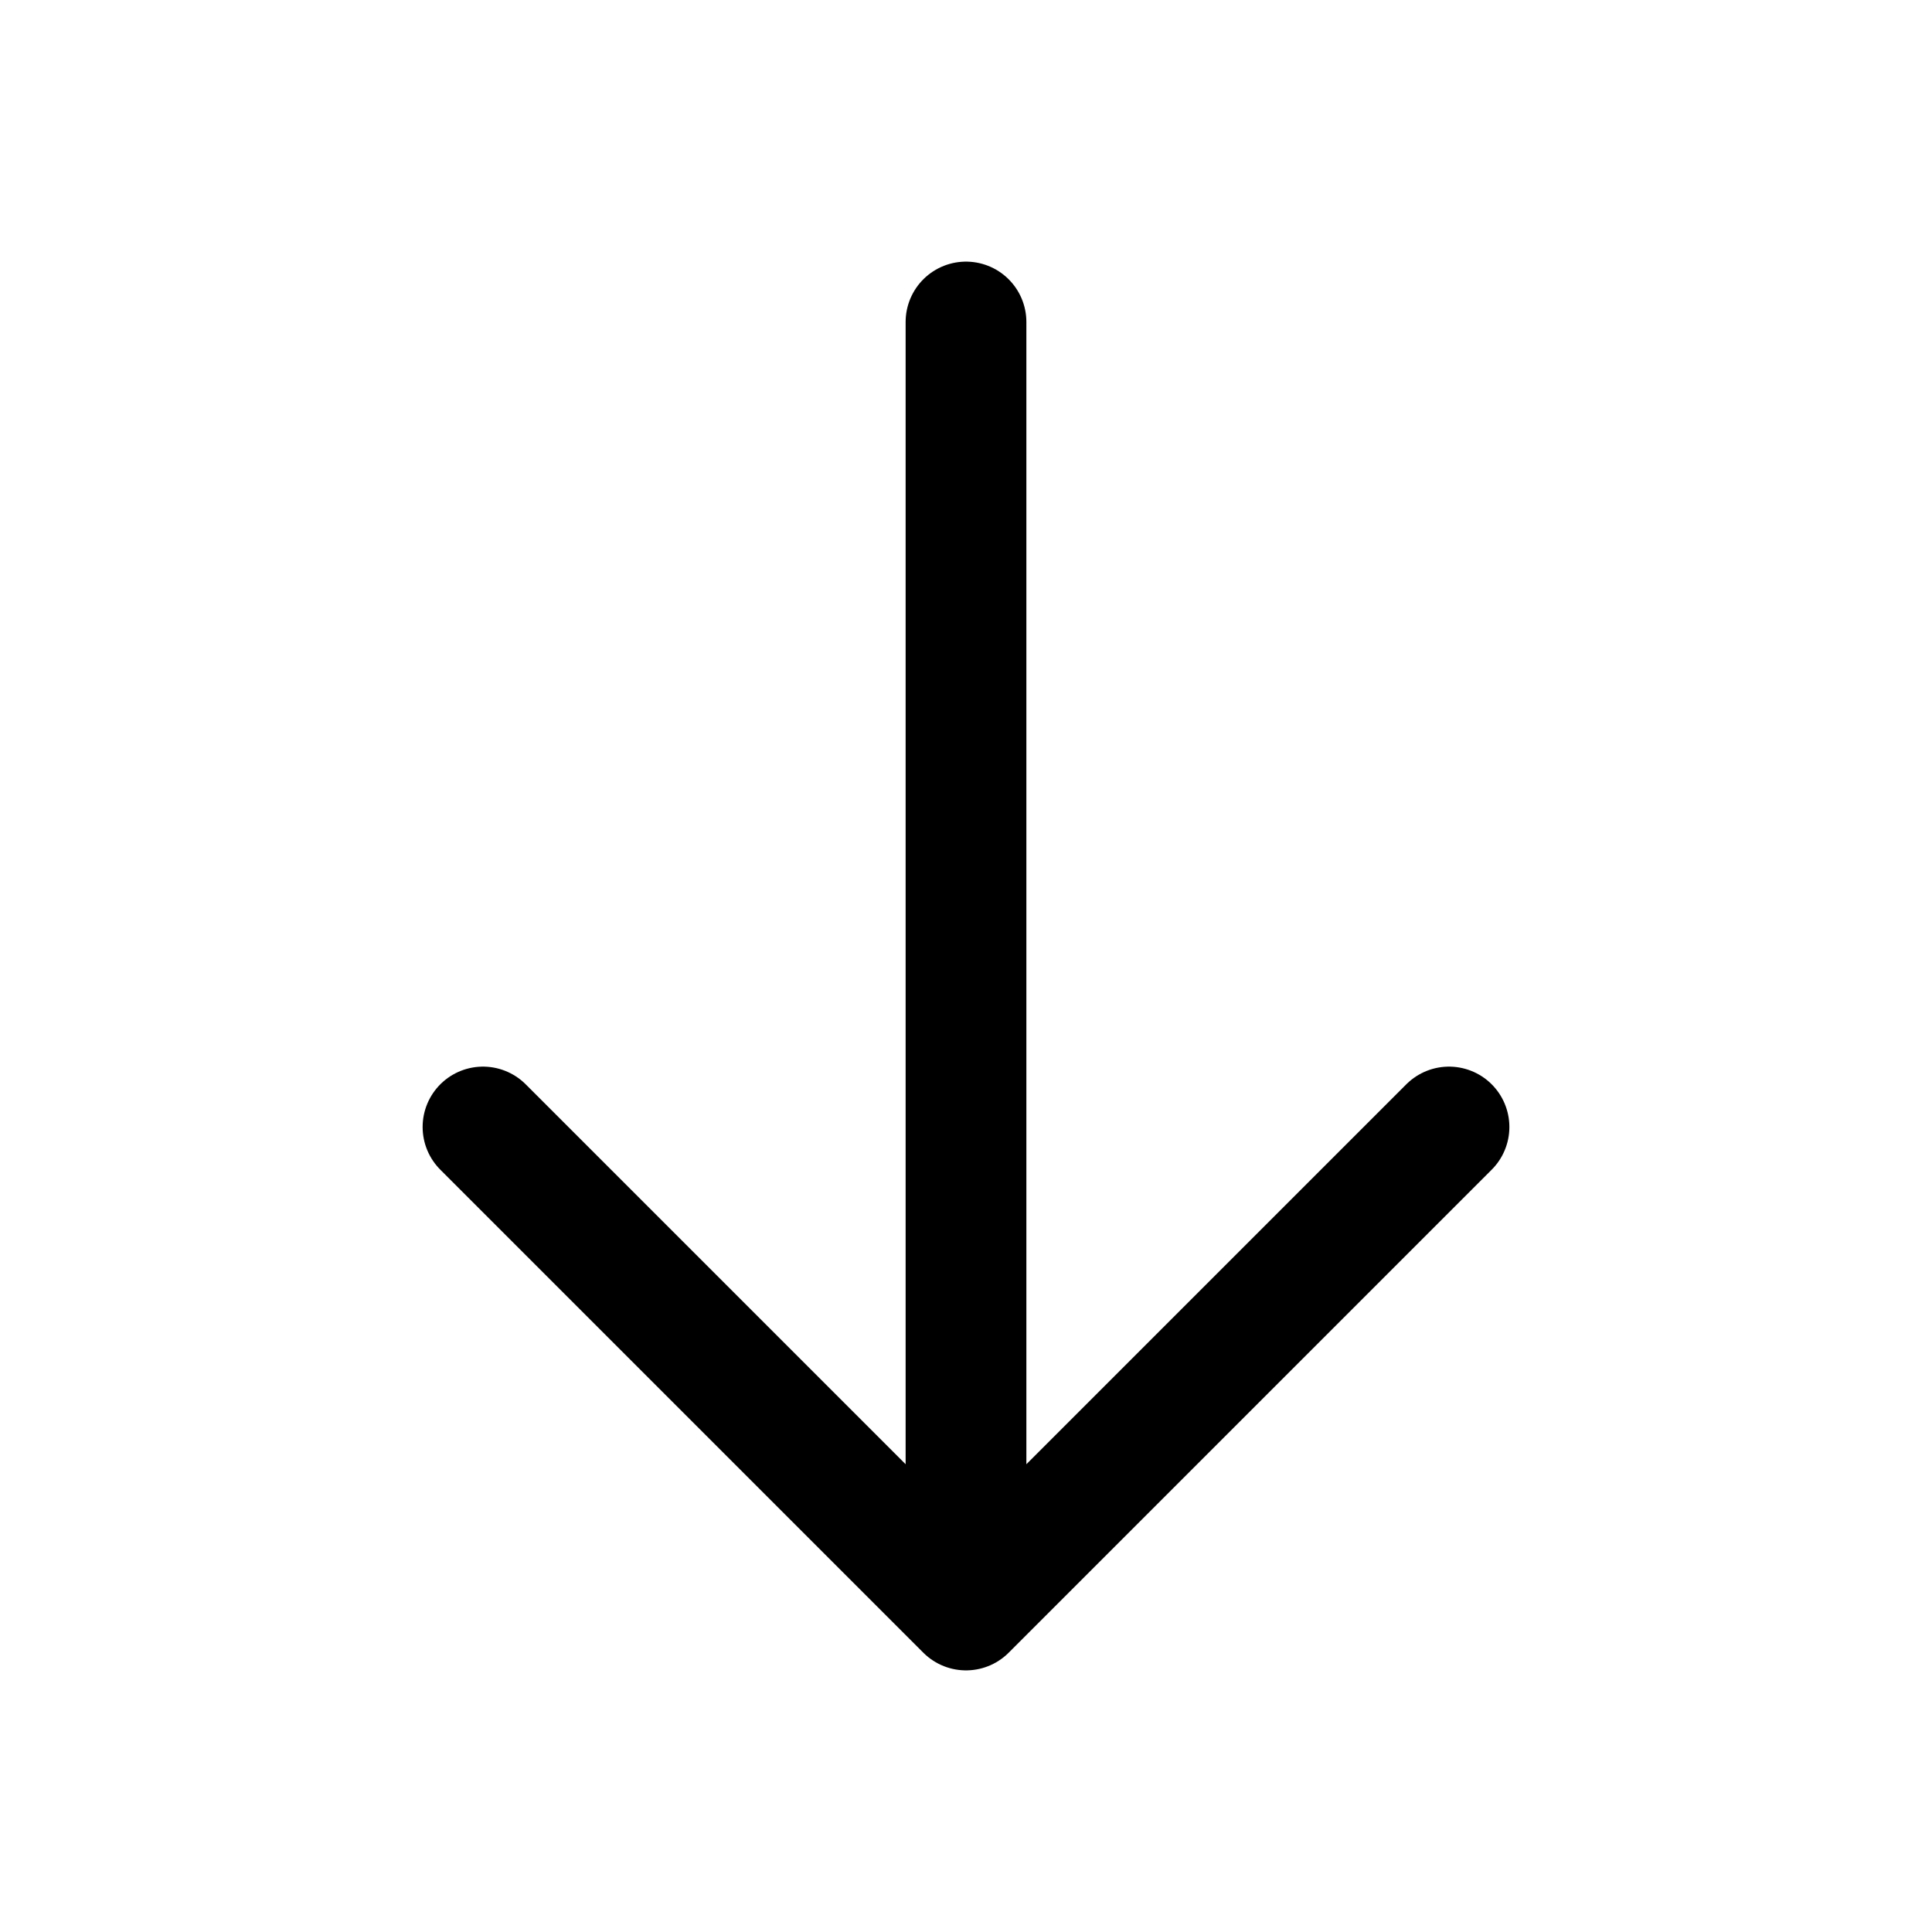
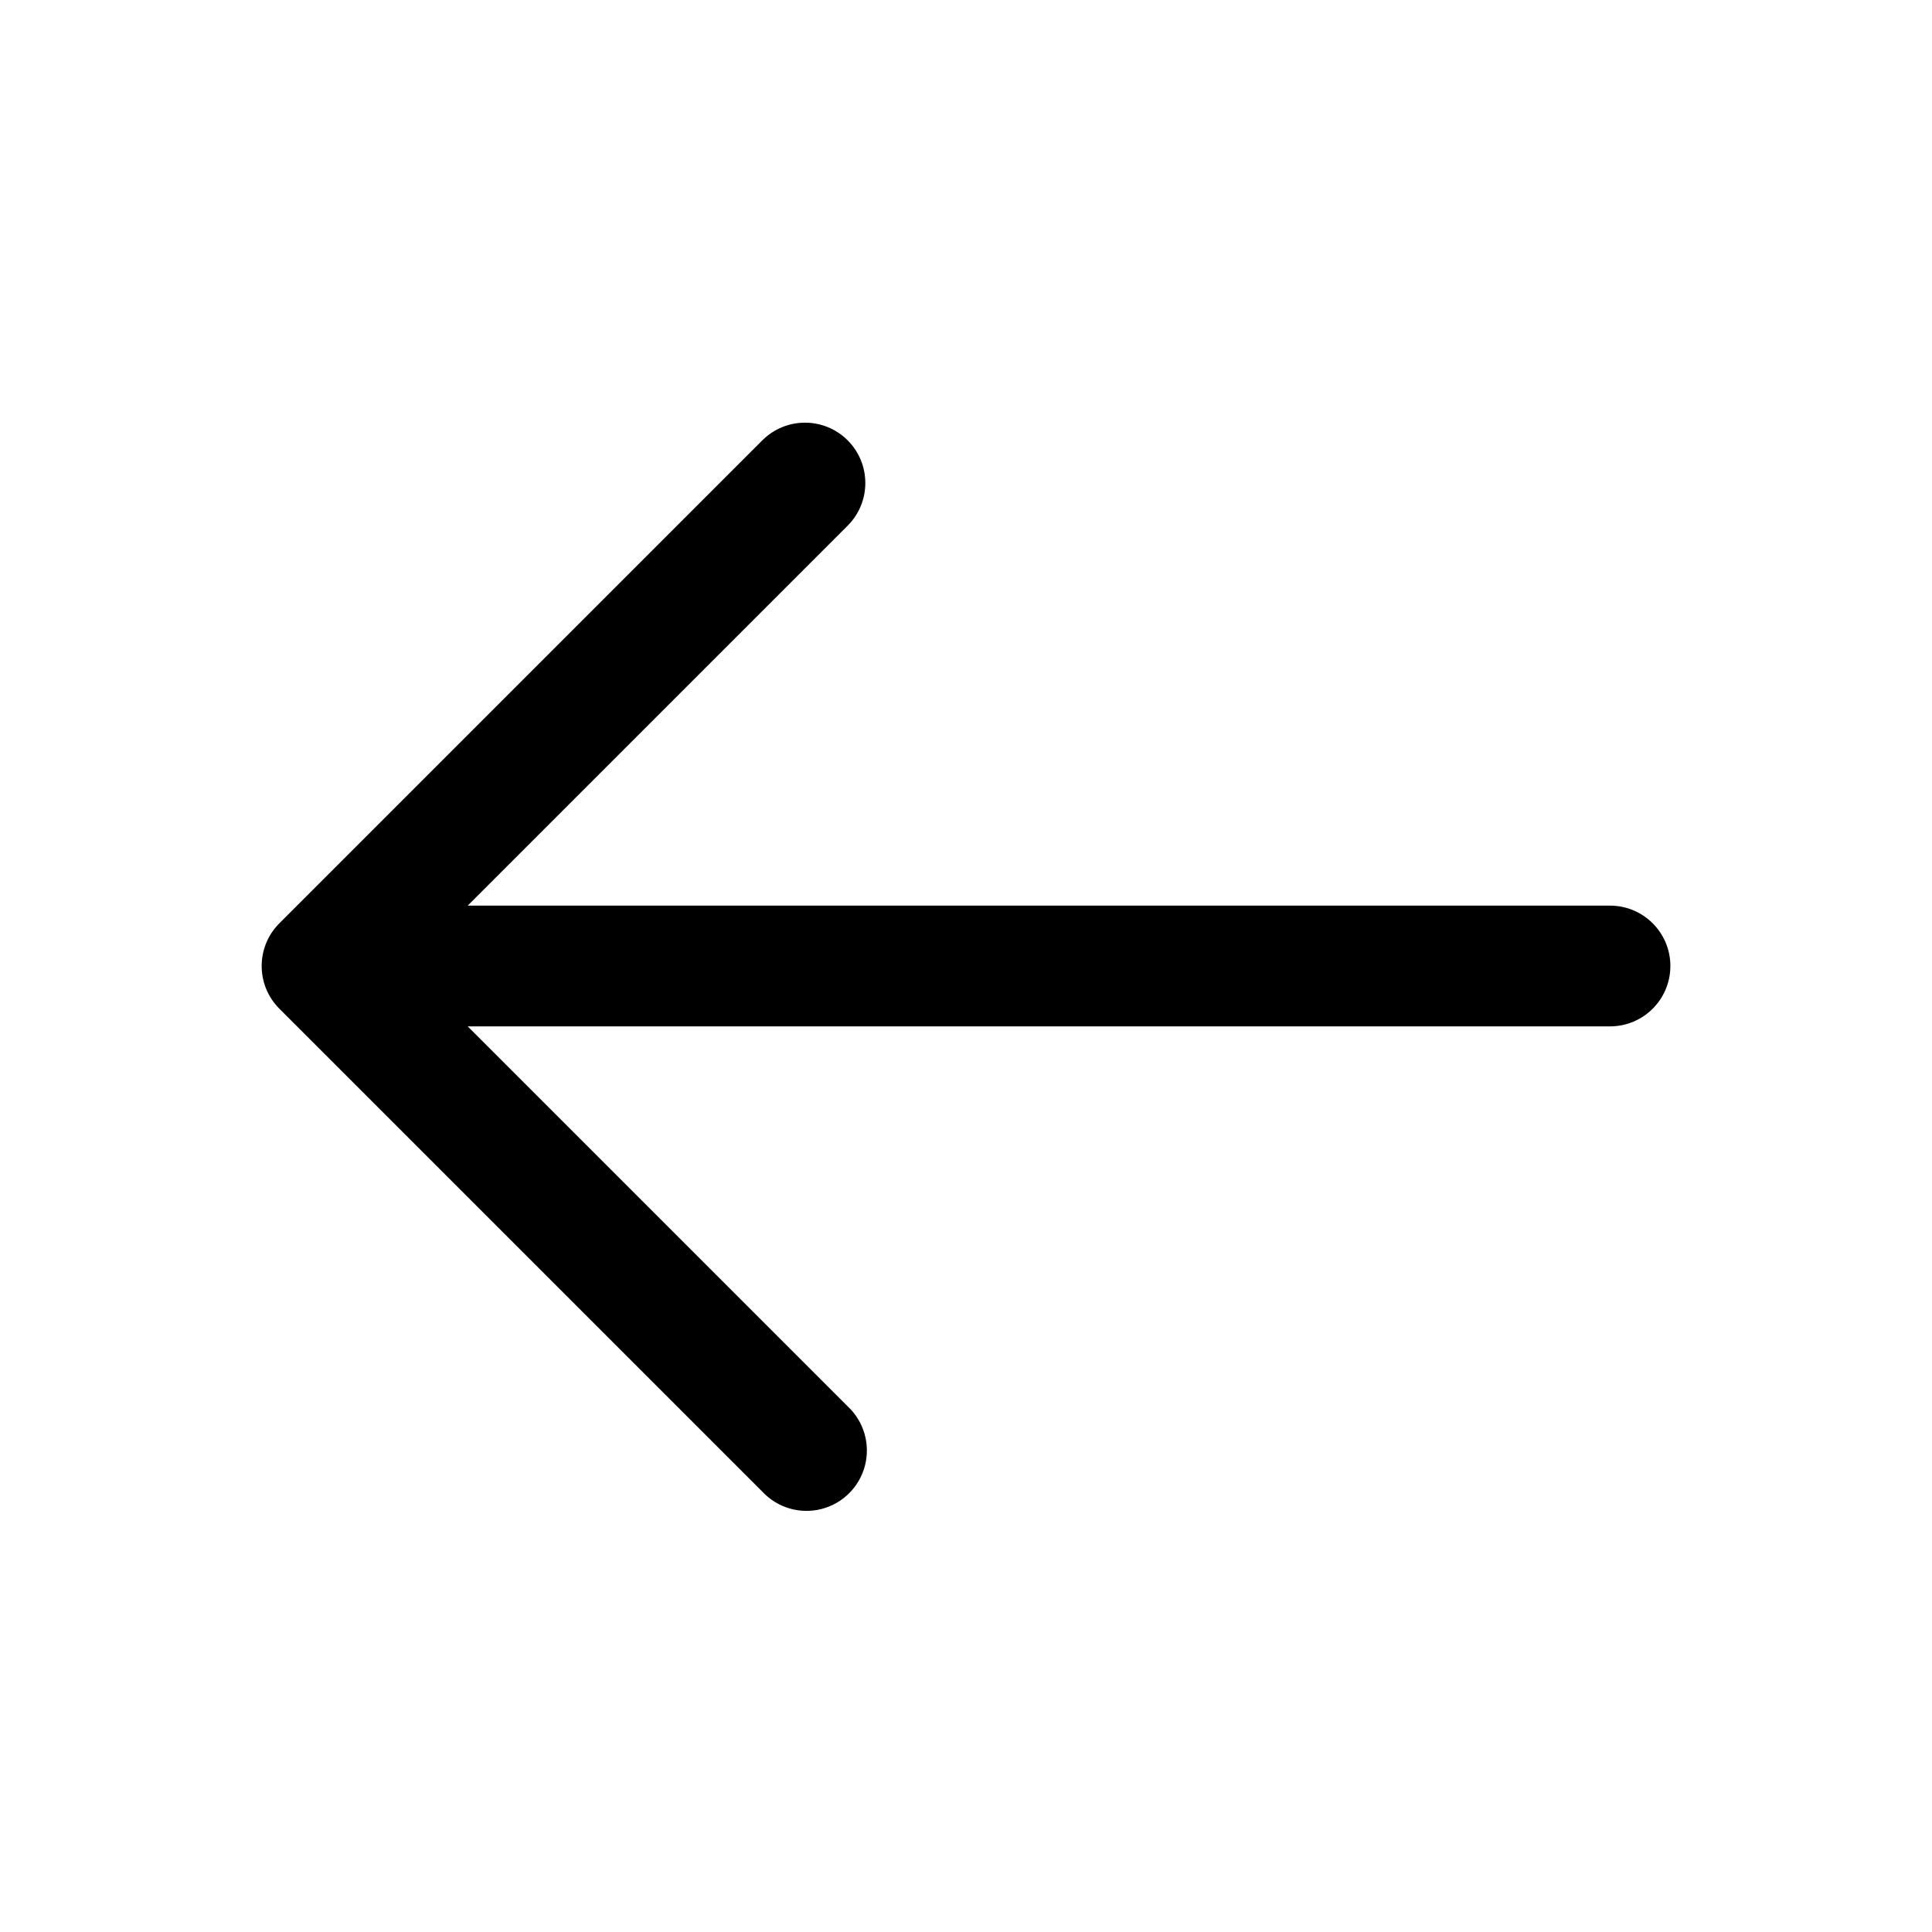
<svg xmlns="http://www.w3.org/2000/svg" width="24" height="24" viewBox="0 0 24 24">
-   <path fill="none" stroke="currentColor" stroke-linecap="round" stroke-linejoin="round" stroke-width="1.5" d="M12 4v16m0 0l6-6m-6 6l-6-6" />
+   <path fill="currentColor" fill-rule="evenodd" d="M10.53 5.47a.75.75 0 0 1 0 1.06l-4.72 4.72H20a.75.75 0 0 1 0 1.5H5.81l4.72 4.72a.75.75 0 1 1-1.06 1.06l-6-6a.75.75 0 0 1 0-1.06l6-6a.75.75 0 0 1 1.06 0" clip-rule="evenodd" />
</svg>
